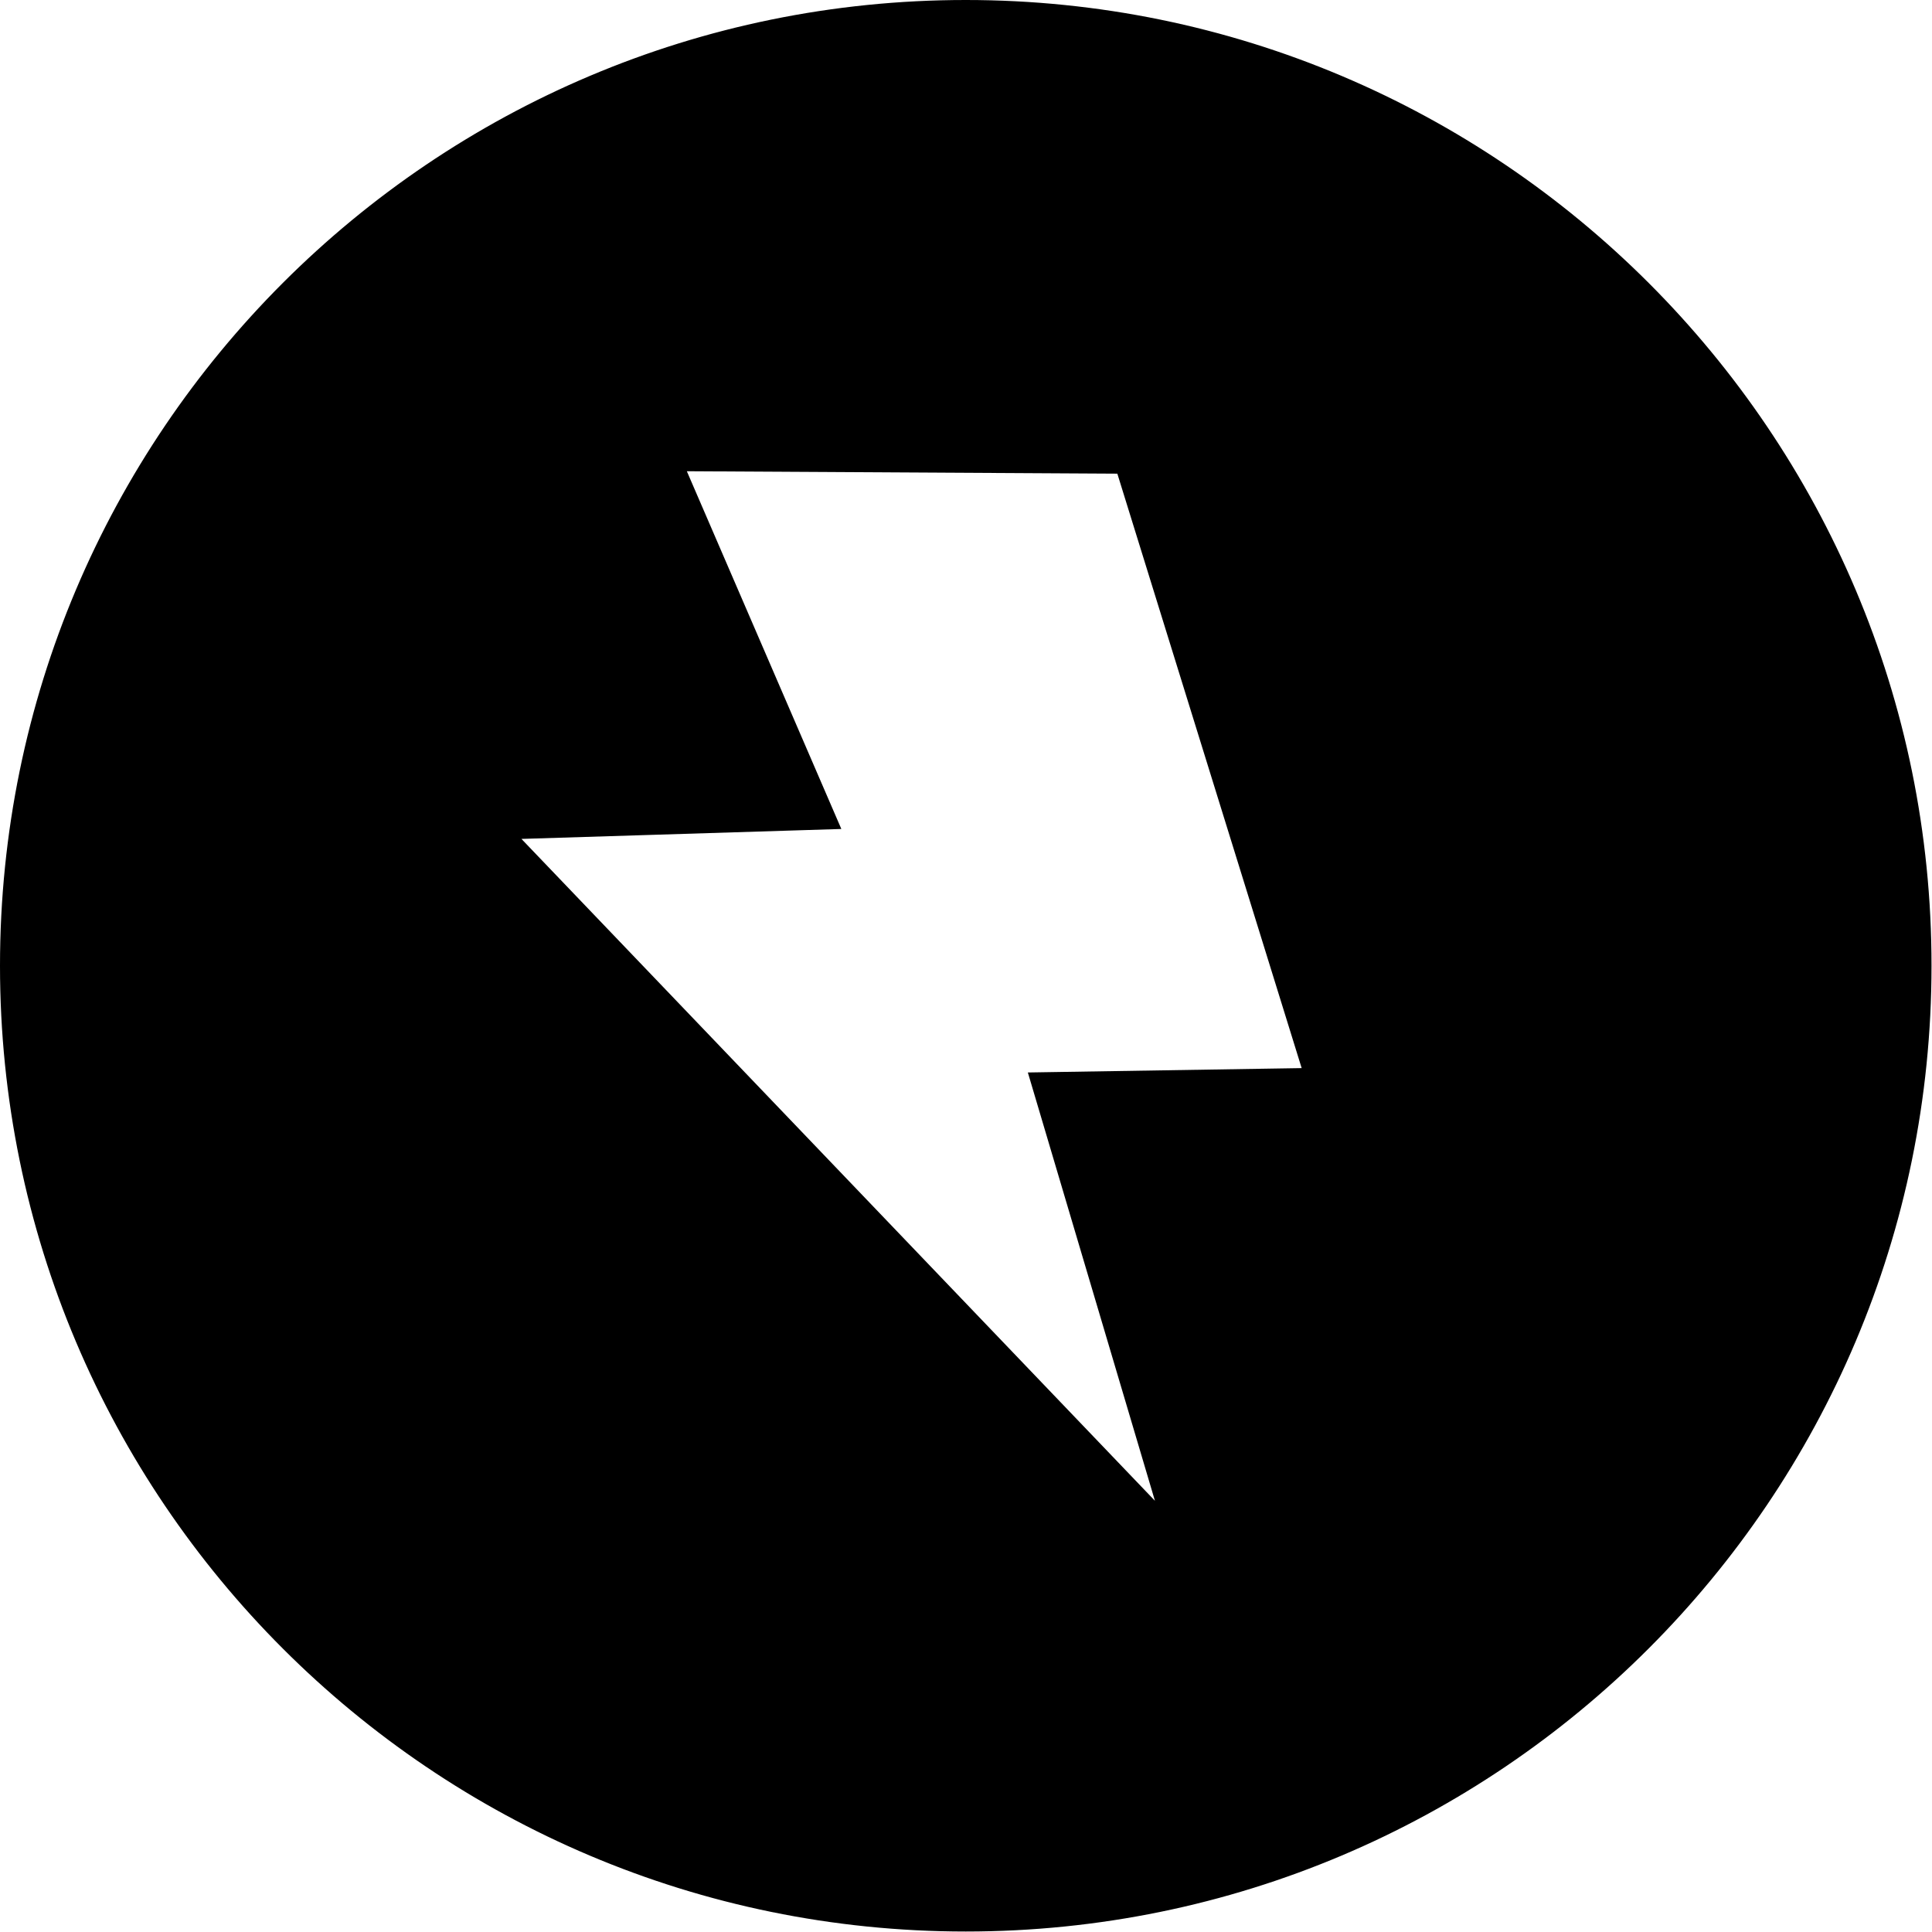
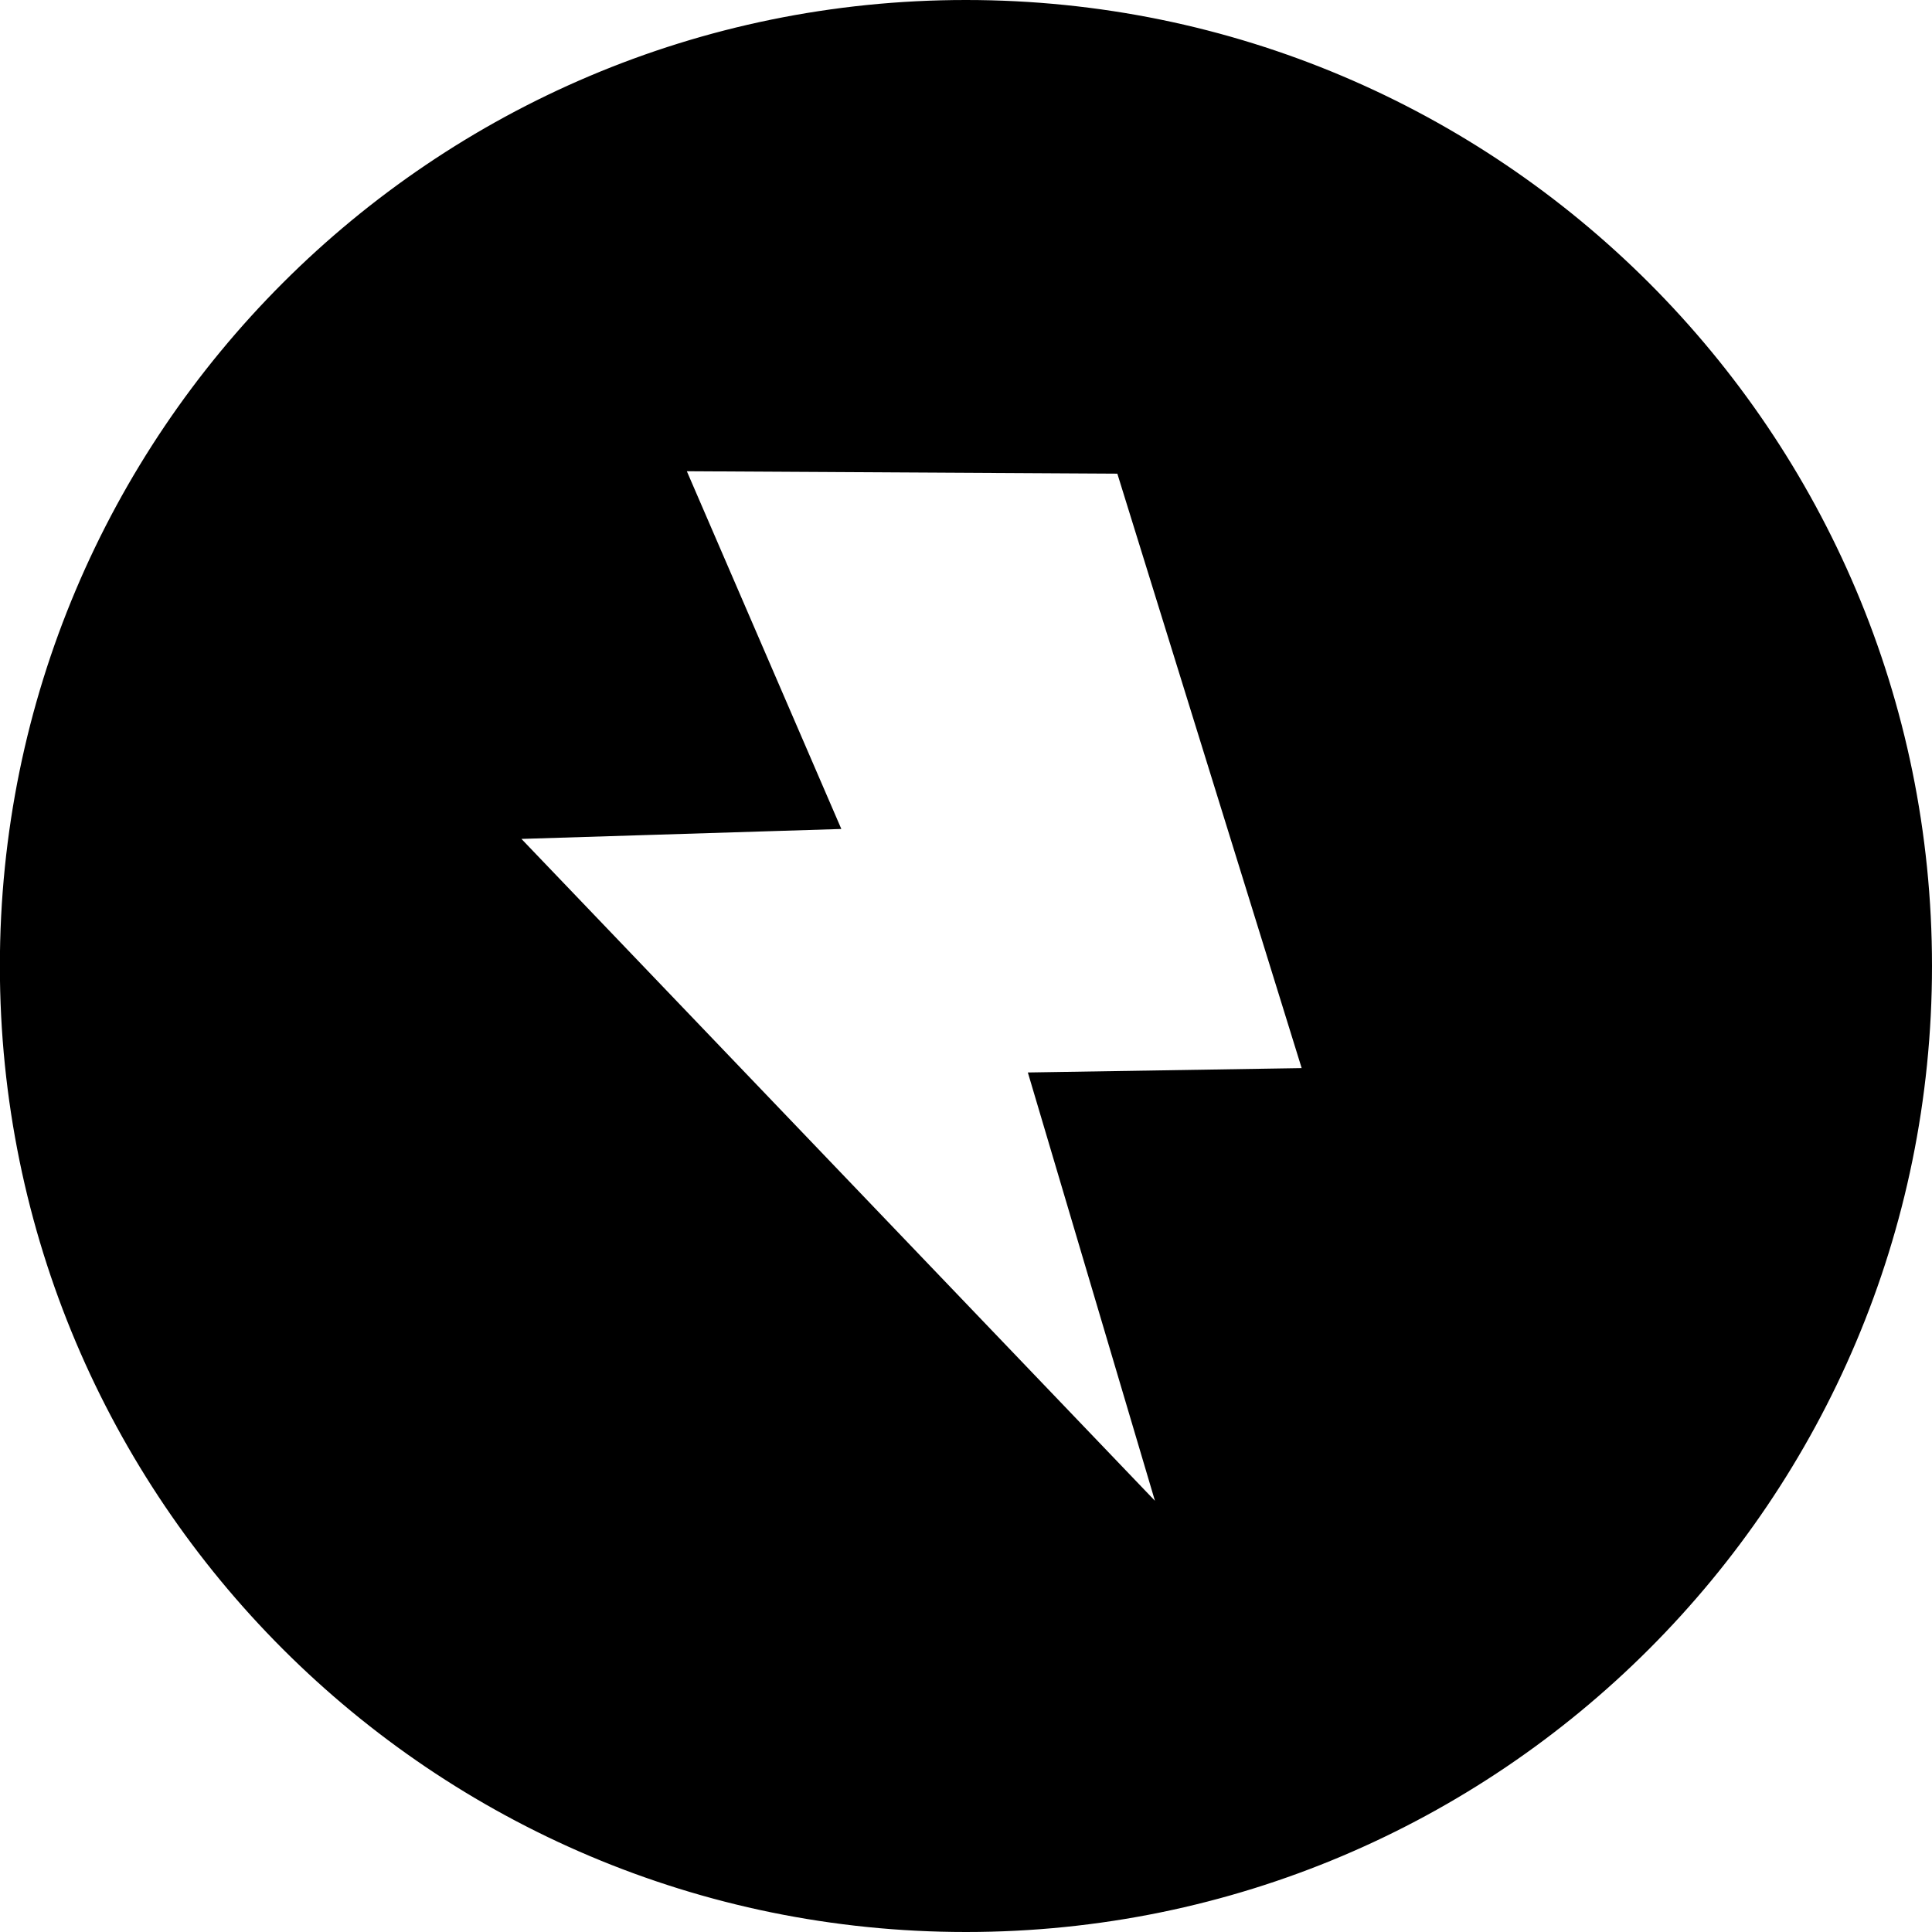
<svg xmlns="http://www.w3.org/2000/svg" viewBox="0 0 7.966 7.966">
-   <g>
-     <path d="M 4.652,1.891 5.45,4.464 4.32,4.483 4.89,6.409 2.01,3.402 3.376,3.359 2.739,1.882 Z M 3.983,0.061 c -2.166,0 -3.922,1.756 -3.922,3.922 0,2.166 1.756,3.921 3.922,3.921 2.166,0 3.922,-1.756 3.922,-3.921 0,-2.166 -1.756,-3.922 -3.922,-3.922" />
-     <path d="M 3.982,0 C 1.783,0 0,1.783 0,3.982 c 0,2.199 1.783,3.982 3.982,3.982 2.199,0 3.982,-1.784 3.982,-3.982 C 7.965,1.784 6.181,0 3.982,0 Z m 0,0.123 c 2.133,0 3.861,1.727 3.861,3.859 0,2.133 -1.729,3.861 -3.861,3.861 -2.133,0 -3.859,-1.728 -3.859,-3.861 0,-2.133 1.727,-3.859 3.859,-3.859 z M 2.646,1.82 3.285,3.301 1.871,3.346 5.021,6.633 4.402,4.543 5.533,4.523 4.697,1.83 H 4.652 Z M 2.832,1.943 4.607,1.953 5.367,4.404 4.238,4.422 4.762,6.188 2.15,3.459 3.469,3.418 Z" />
-   </g>
+   <path d="m4.652 1.89.798 2.574-1.13.019.57 1.926-2.88-3.007 1.366-.043-.637-1.477ZM3.982.062a3.922 3.922 0 1 0 .001 7.844 3.922 3.922 0 0 0 0-7.844" />
+   <path d="M3.982 0a3.983 3.983 0 1 0 .001 7.966 3.983 3.983 0 0 0 0-7.966m0 .123a3.86 3.86 0 1 1 0 7.72 3.86 3.86 0 0 1-3.859-3.86 3.86 3.86 0 0 1 3.86-3.86M2.646 1.82l.64 1.48-1.415.046 3.15 3.287-.619-2.09 1.131-.02-.836-2.693h-.045Zm.186.123 1.775.01.76 2.451-1.129.018.524 1.766L2.15 3.459l1.319-.041Z" />
</svg>
